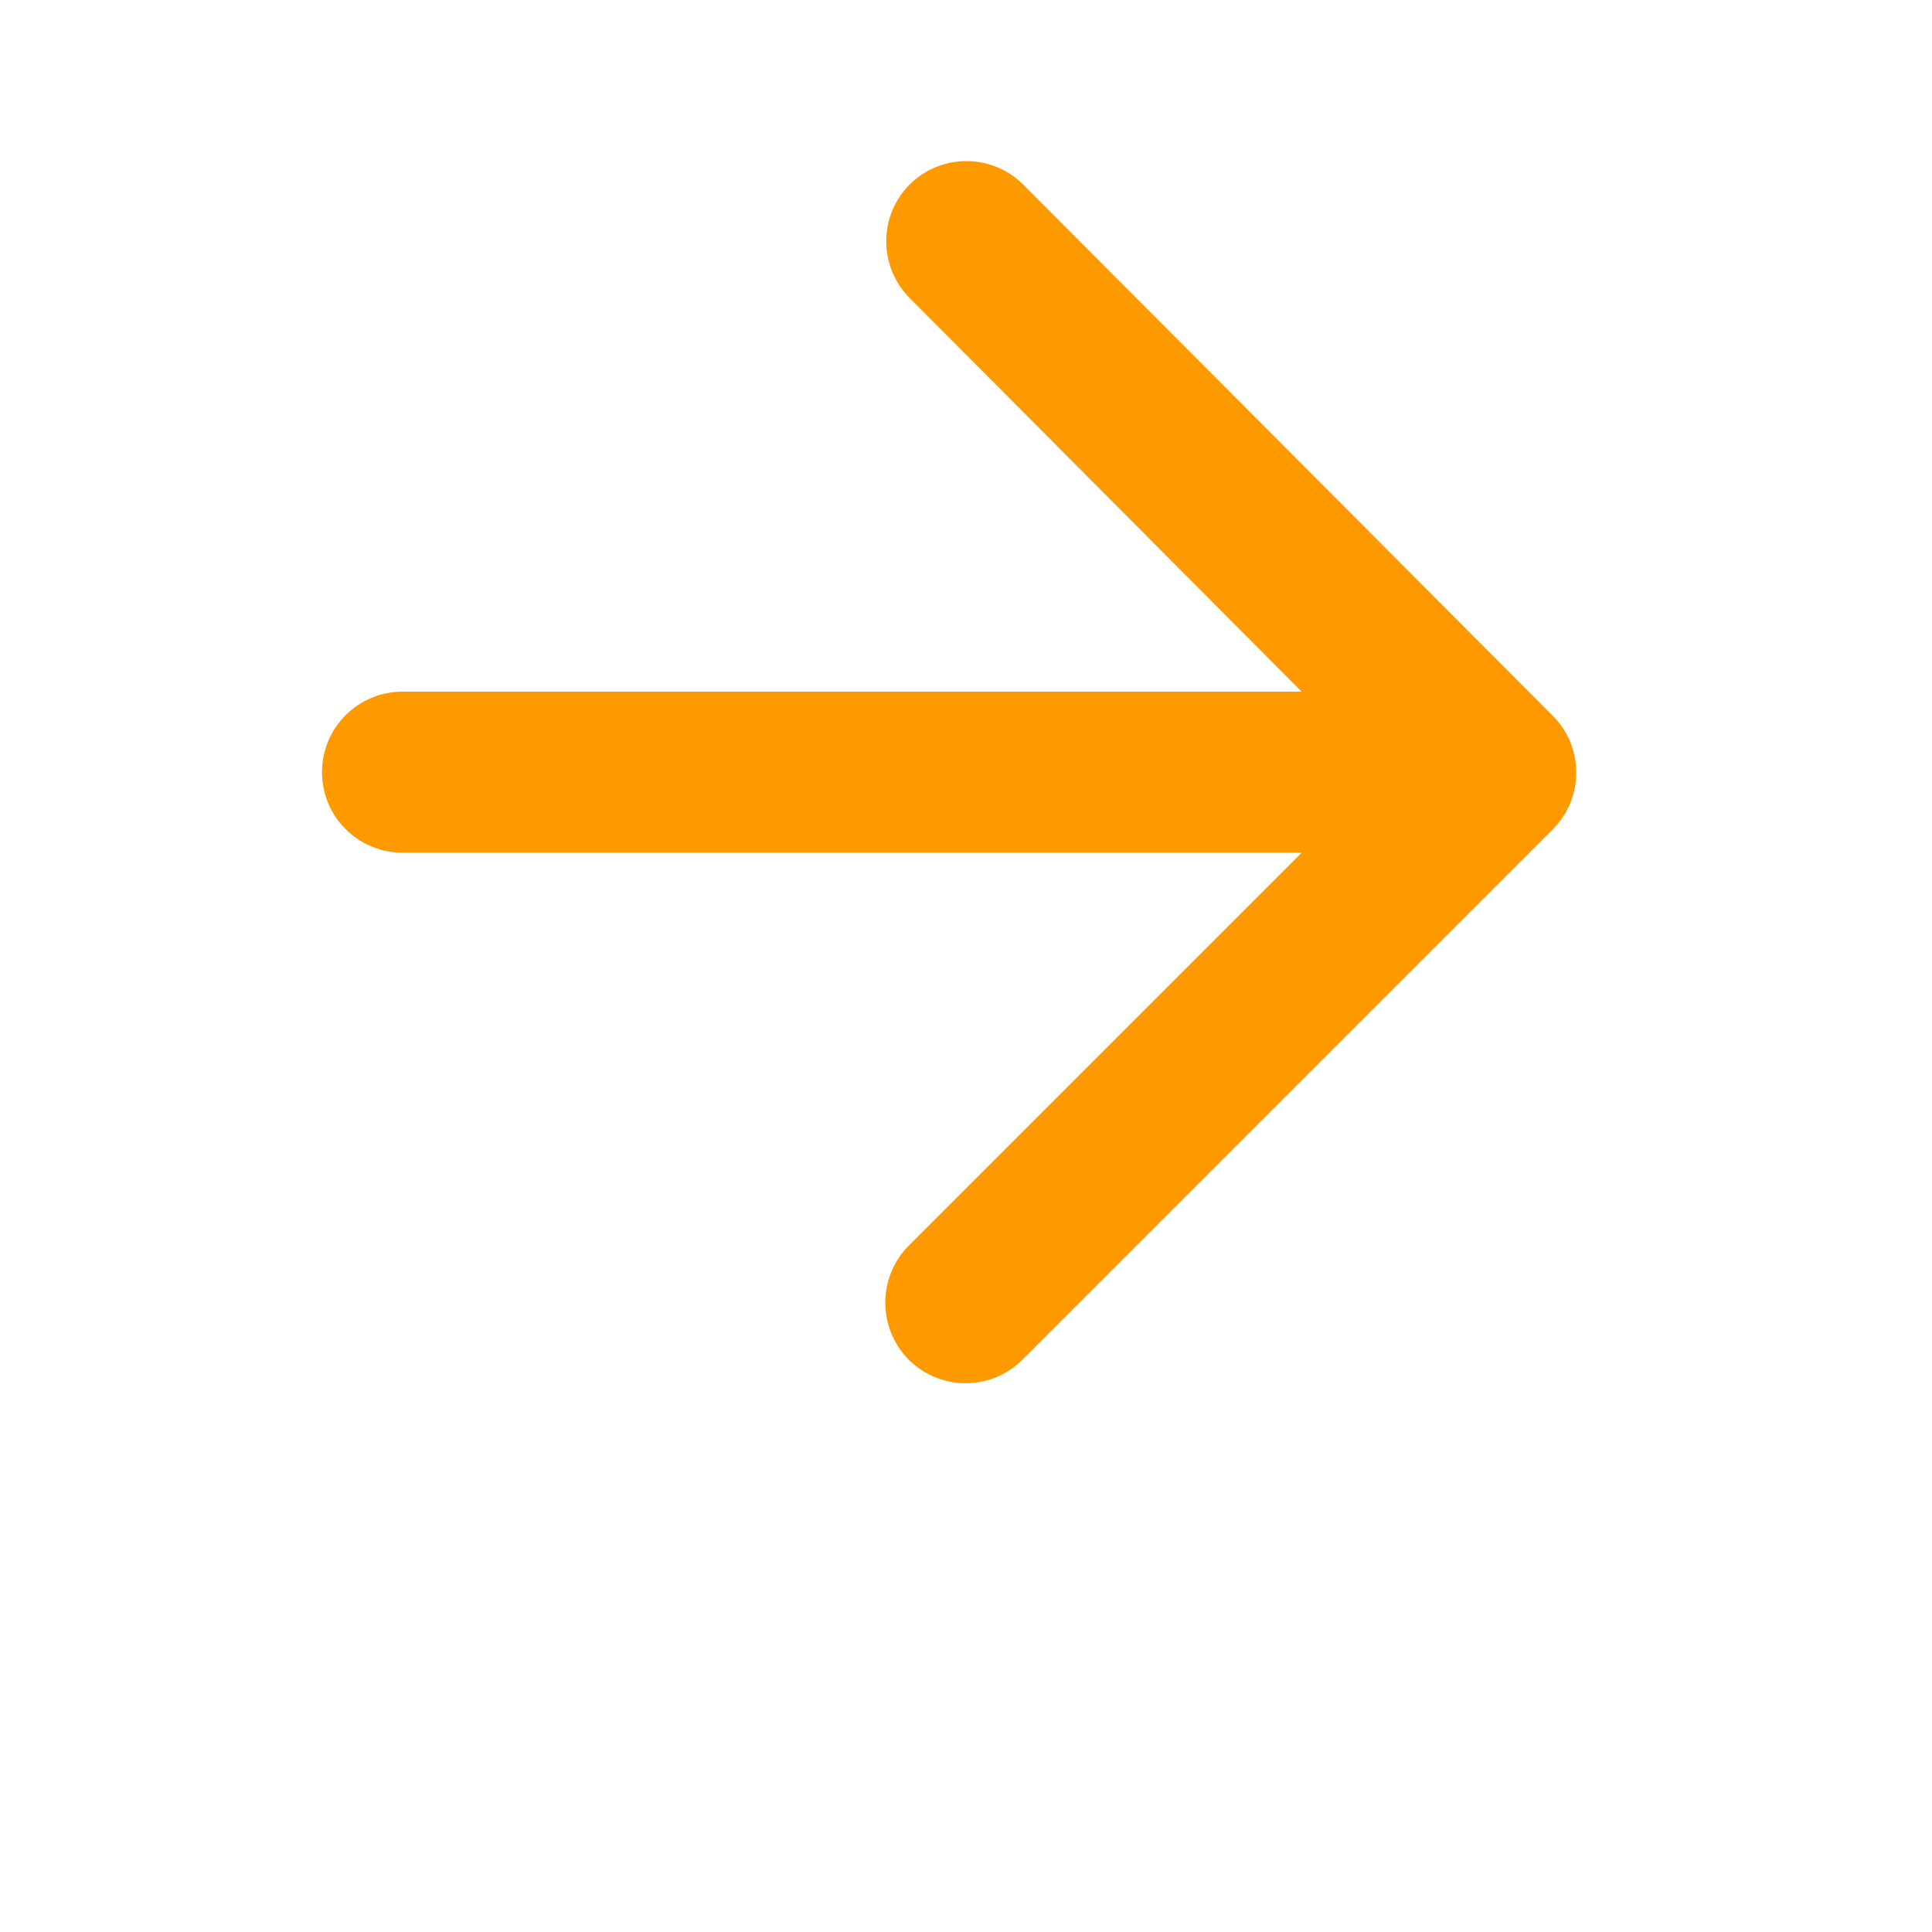
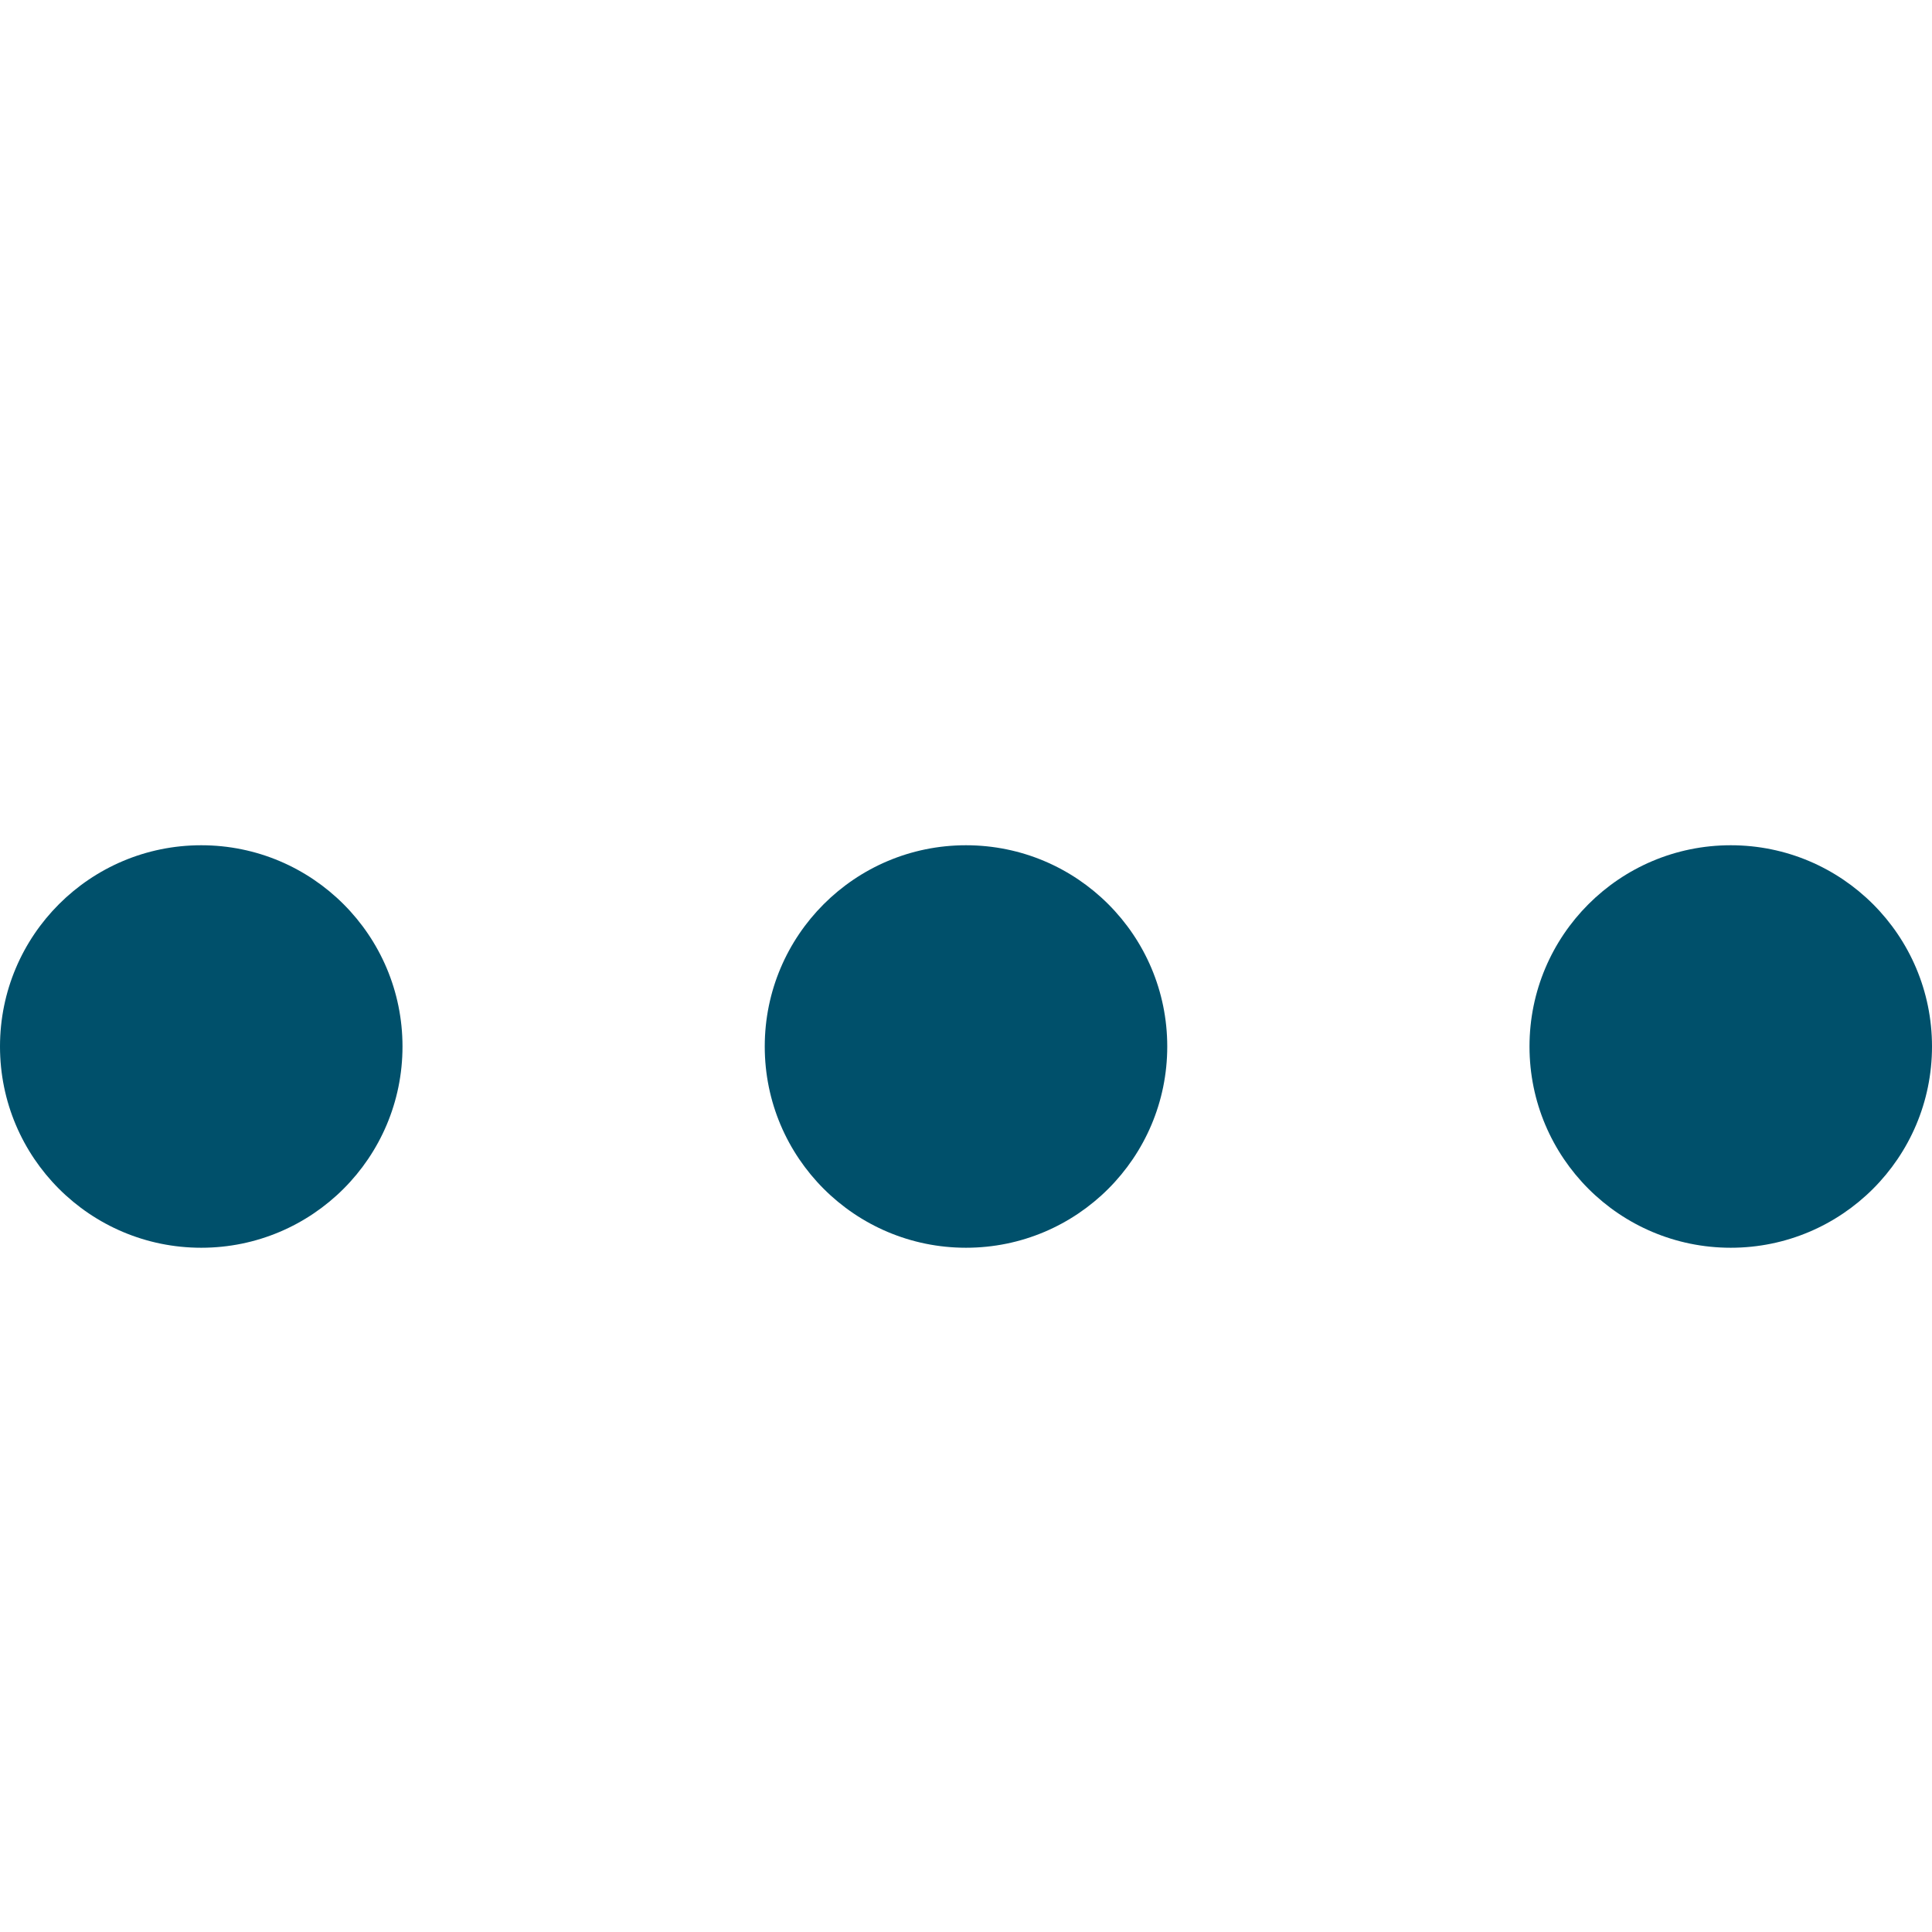
- <svg xmlns="http://www.w3.org/2000/svg" id="arrow_forward-24px" width="24" height="24" viewBox="0 0 24 24">
-   <g id="Group_792" data-name="Group 792">
-     <path id="Path_911" data-name="Path 911" d="M0,0H24V24H0Z" fill="none" />
-   </g>
-   <g id="Group_795" data-name="Group 795" transform="translate(4 2)">
-     <g id="Group_794" data-name="Group 794">
-       <g id="Group_793" data-name="Group 793">
-         <path id="Path_912" data-name="Path 912" d="M5,13H16.17l-4.88,4.88a1.008,1.008,0,0,0,0,1.42h0a1,1,0,0,0,1.41,0l6.59-6.59a1,1,0,0,0,0-1.41L12.71,4.7a1,1,0,0,0-1.41,0h0a1,1,0,0,0,0,1.41L16.17,11H5a1,1,0,0,0-1,1H4A1,1,0,0,0,5,13Z" transform="translate(-4 -4.408)" fill="#f90" />
-       </g>
-     </g>
+ <svg xmlns="http://www.w3.org/2000/svg" width="34px" height="34px" viewBox="0 0 48 48" fill="#000000">
+   <g id="SVGRepo_bgCarrier" stroke-width="0" />
+   <g id="SVGRepo_tracerCarrier" stroke-linecap="round" stroke-linejoin="round" />
+   <g id="SVGRepo_iconCarrier">
+     <circle cx="43" cy="26" r="5" fill="#00506b" />
+     <circle cx="5" cy="26" r="5" fill="#00506b" />
+     <circle cx="24" cy="26" r="5" fill="#00506b" />
  </g>
</svg>
